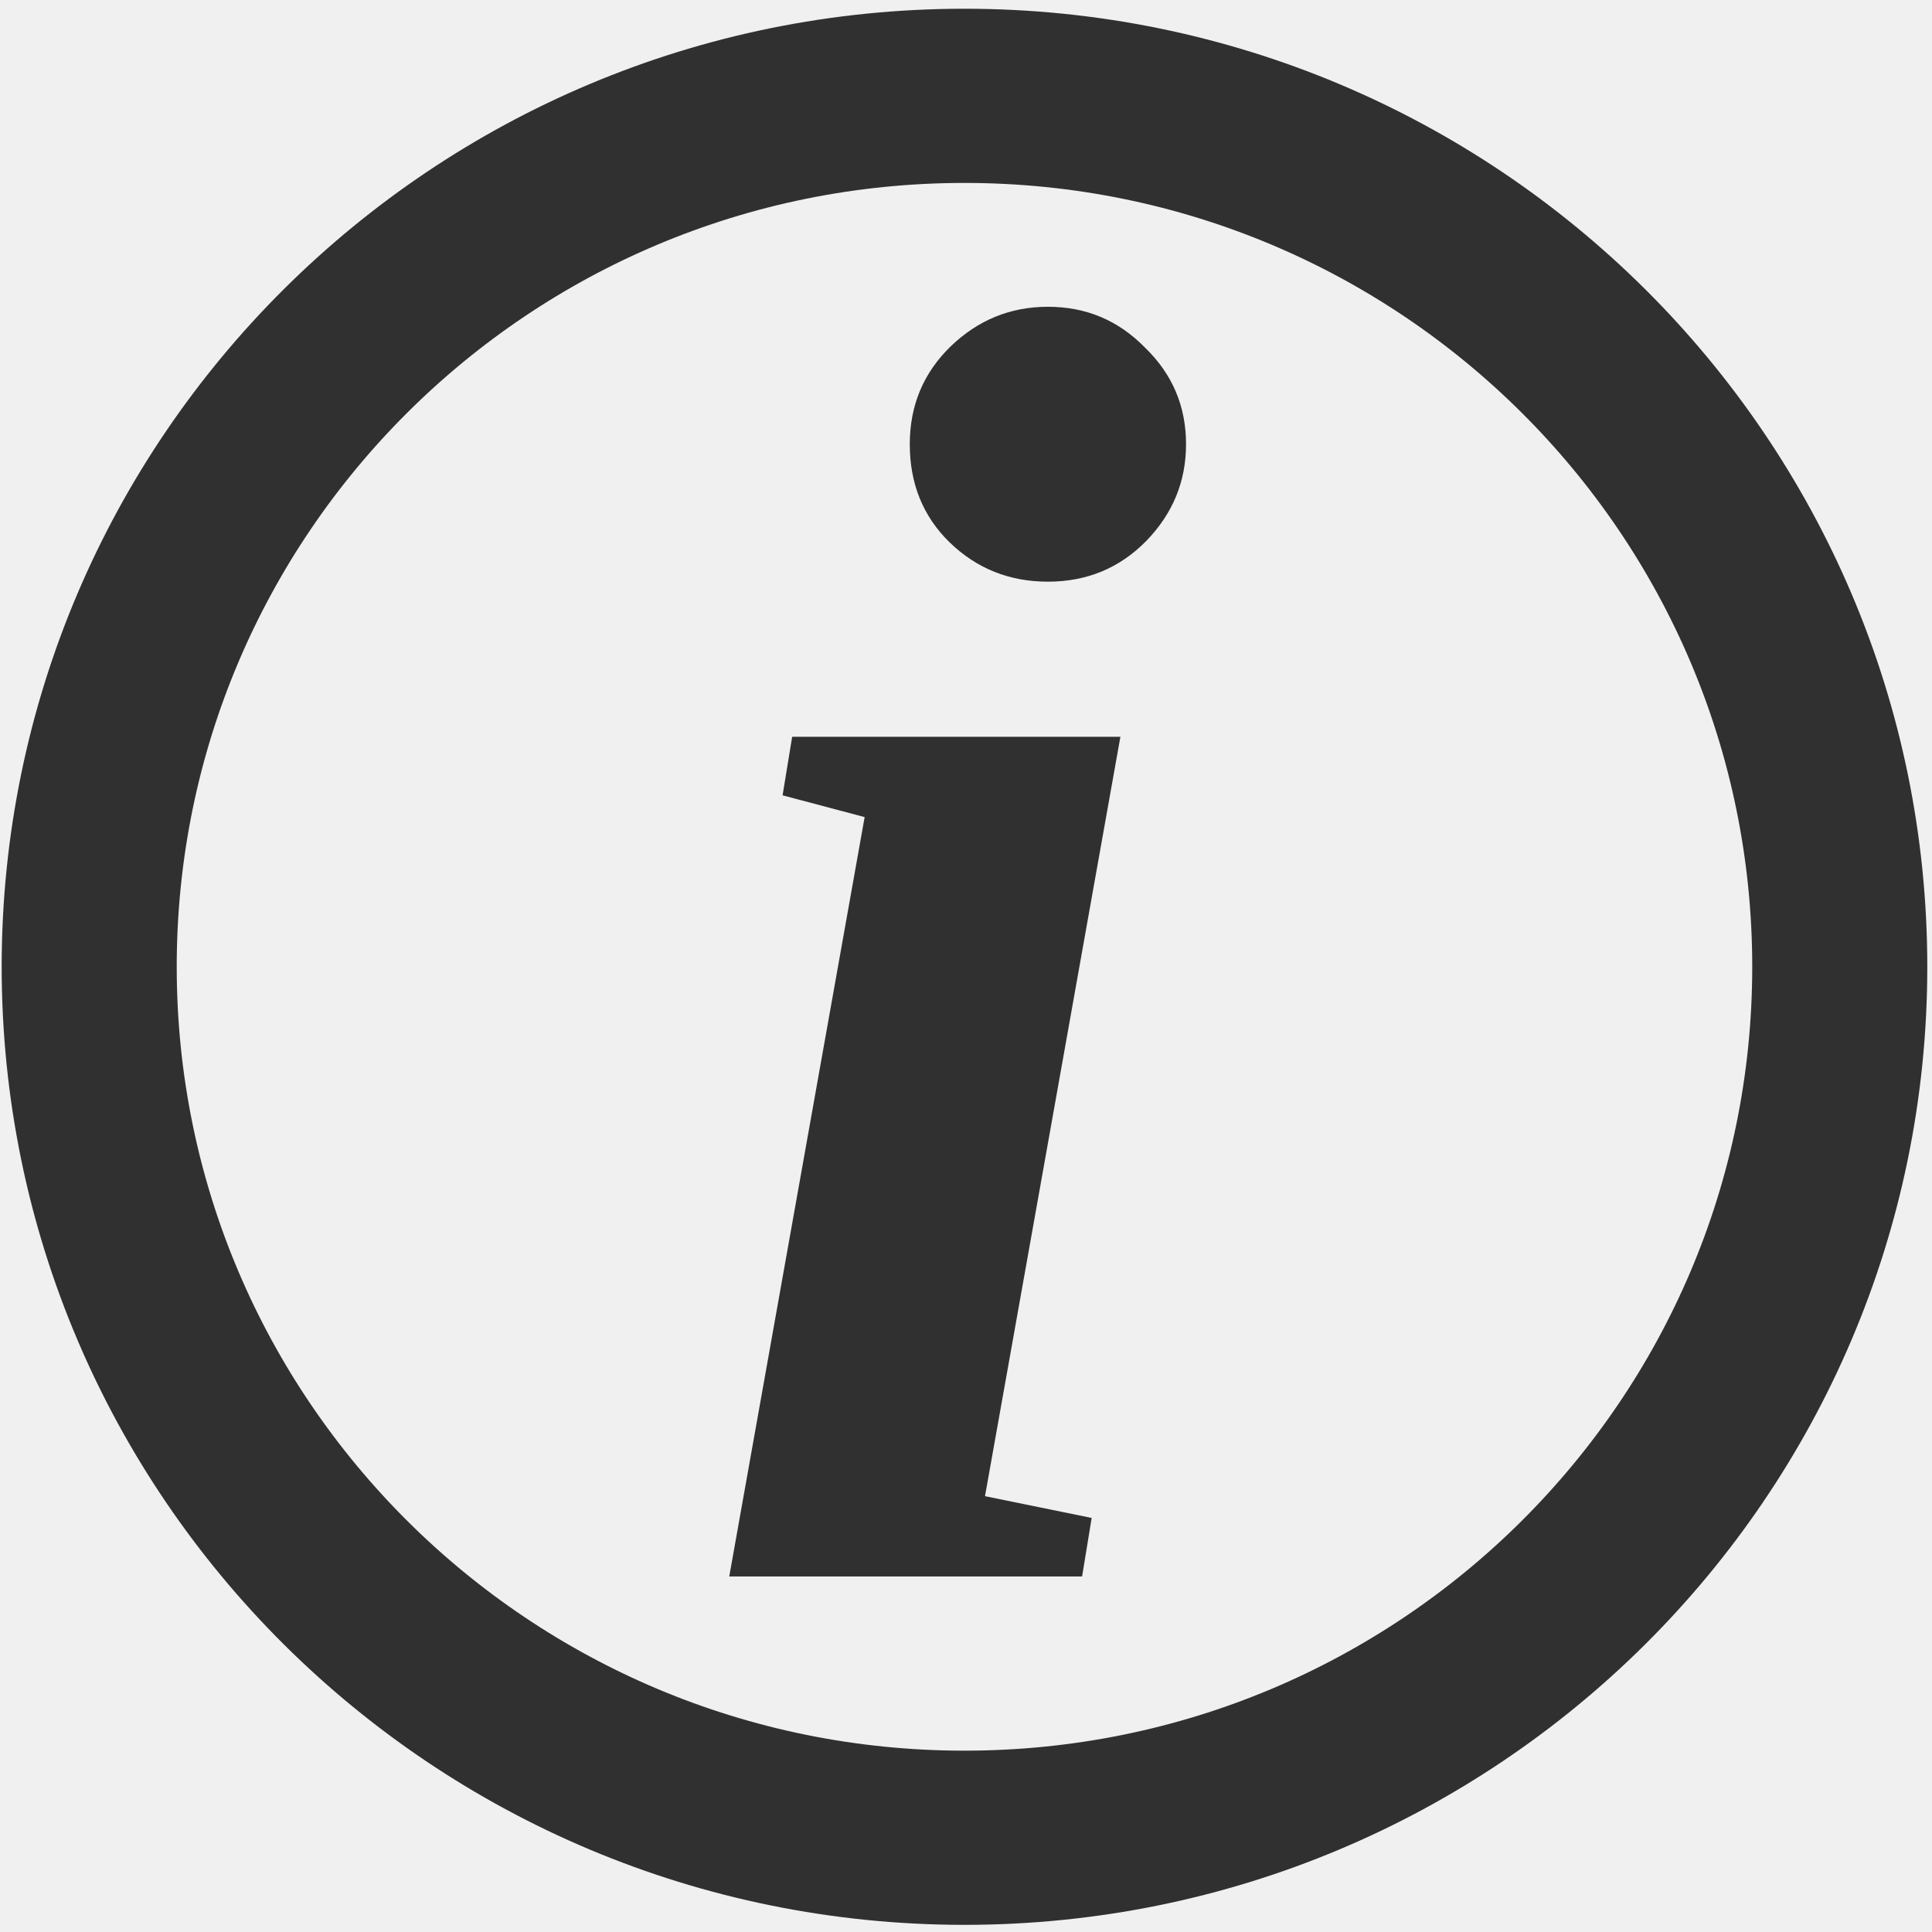
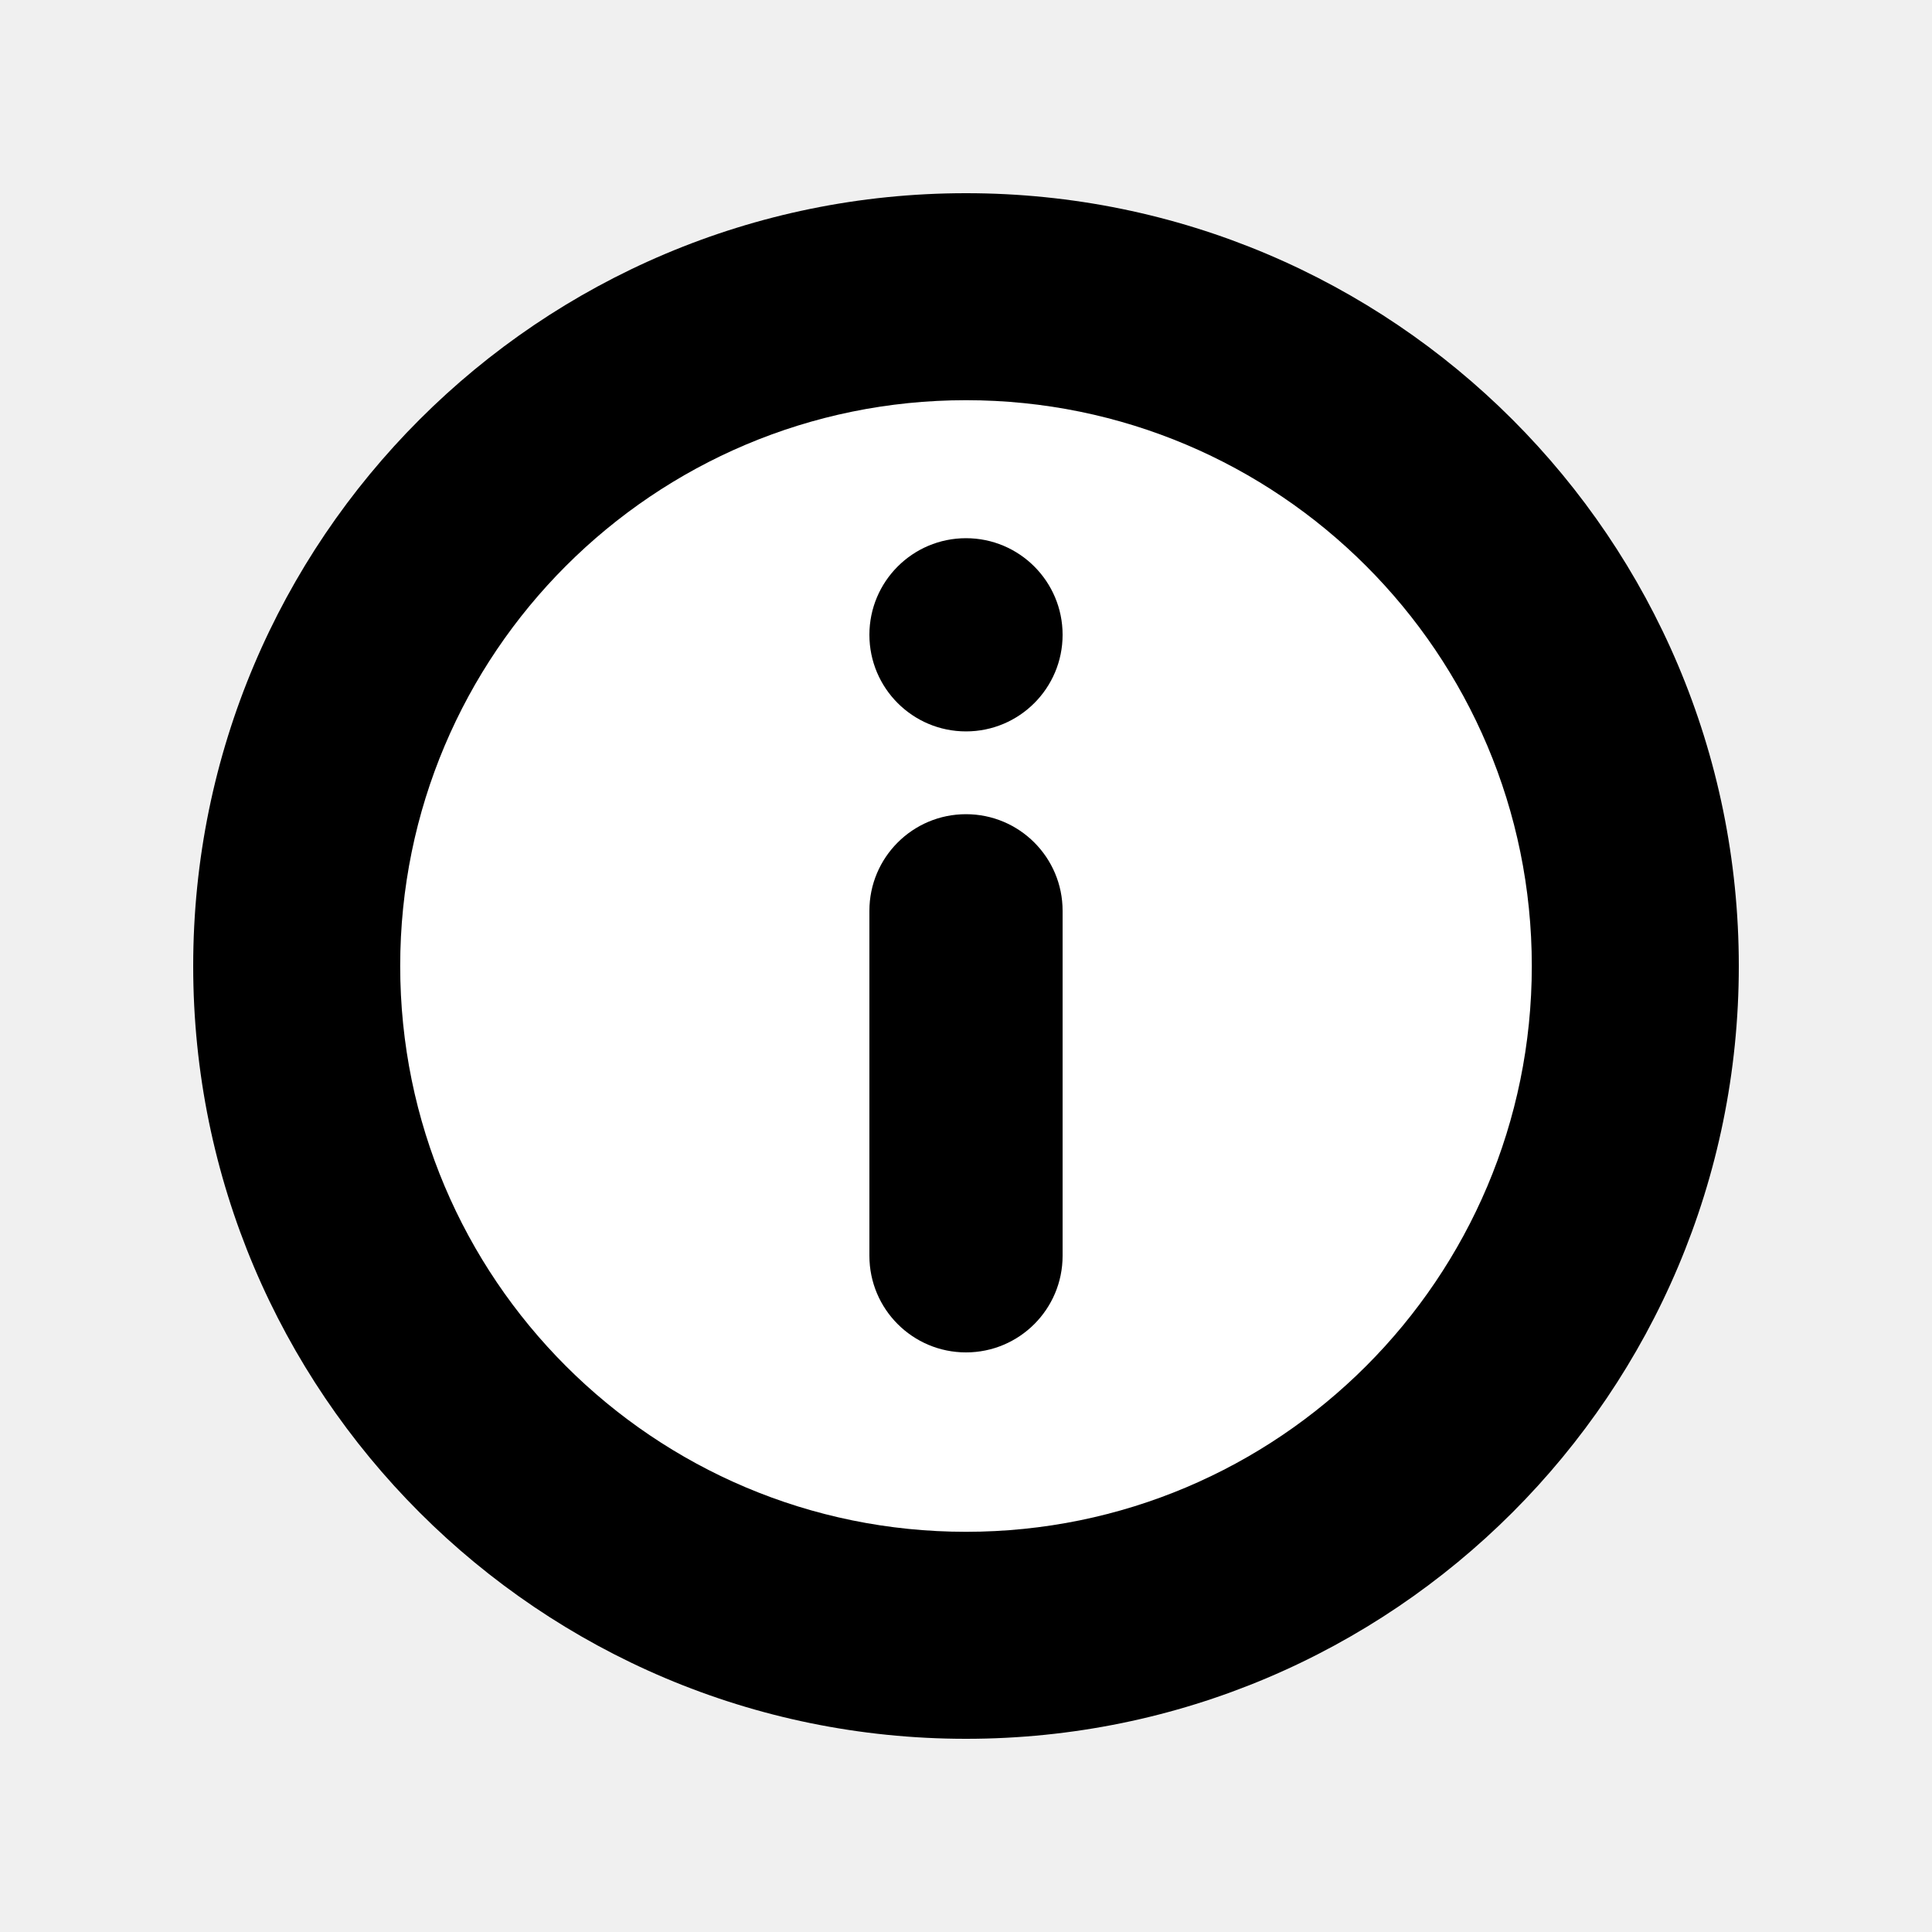
- <svg xmlns="http://www.w3.org/2000/svg" viewBox="0 0 500 500" width="500" height="500">
-   <g transform="matrix(22.65223, 0, 0, 22.54035, 0.432395, 2.261662)" style="">
-     <g opacity=".8">
-       <circle cx="11" cy="11" r="10" fill="none" stroke="#000" stroke-width="2" />
-       <text x="10.7" y="18" font-size="21" font-family="Times New Roman, Times, serif" text-anchor="middle" font-weight="800" font-style="italic" style="white-space: pre;">i</text>
-     </g>
-   </g>
+ <svg xmlns="http://www.w3.org/2000/svg" viewBox="0 0 280 280" role="img" aria-label="Information icon">
+   <circle cx="140" cy="140" r="112" fill="#000000" />
+   <circle cx="140" cy="140" r="82" fill="#ffffff" />
+   <circle cx="140" cy="92" r="14" fill="#000000" />
+   <rect x="126" y="118" width="28" height="78" rx="14" fill="#000000" />
</svg>
